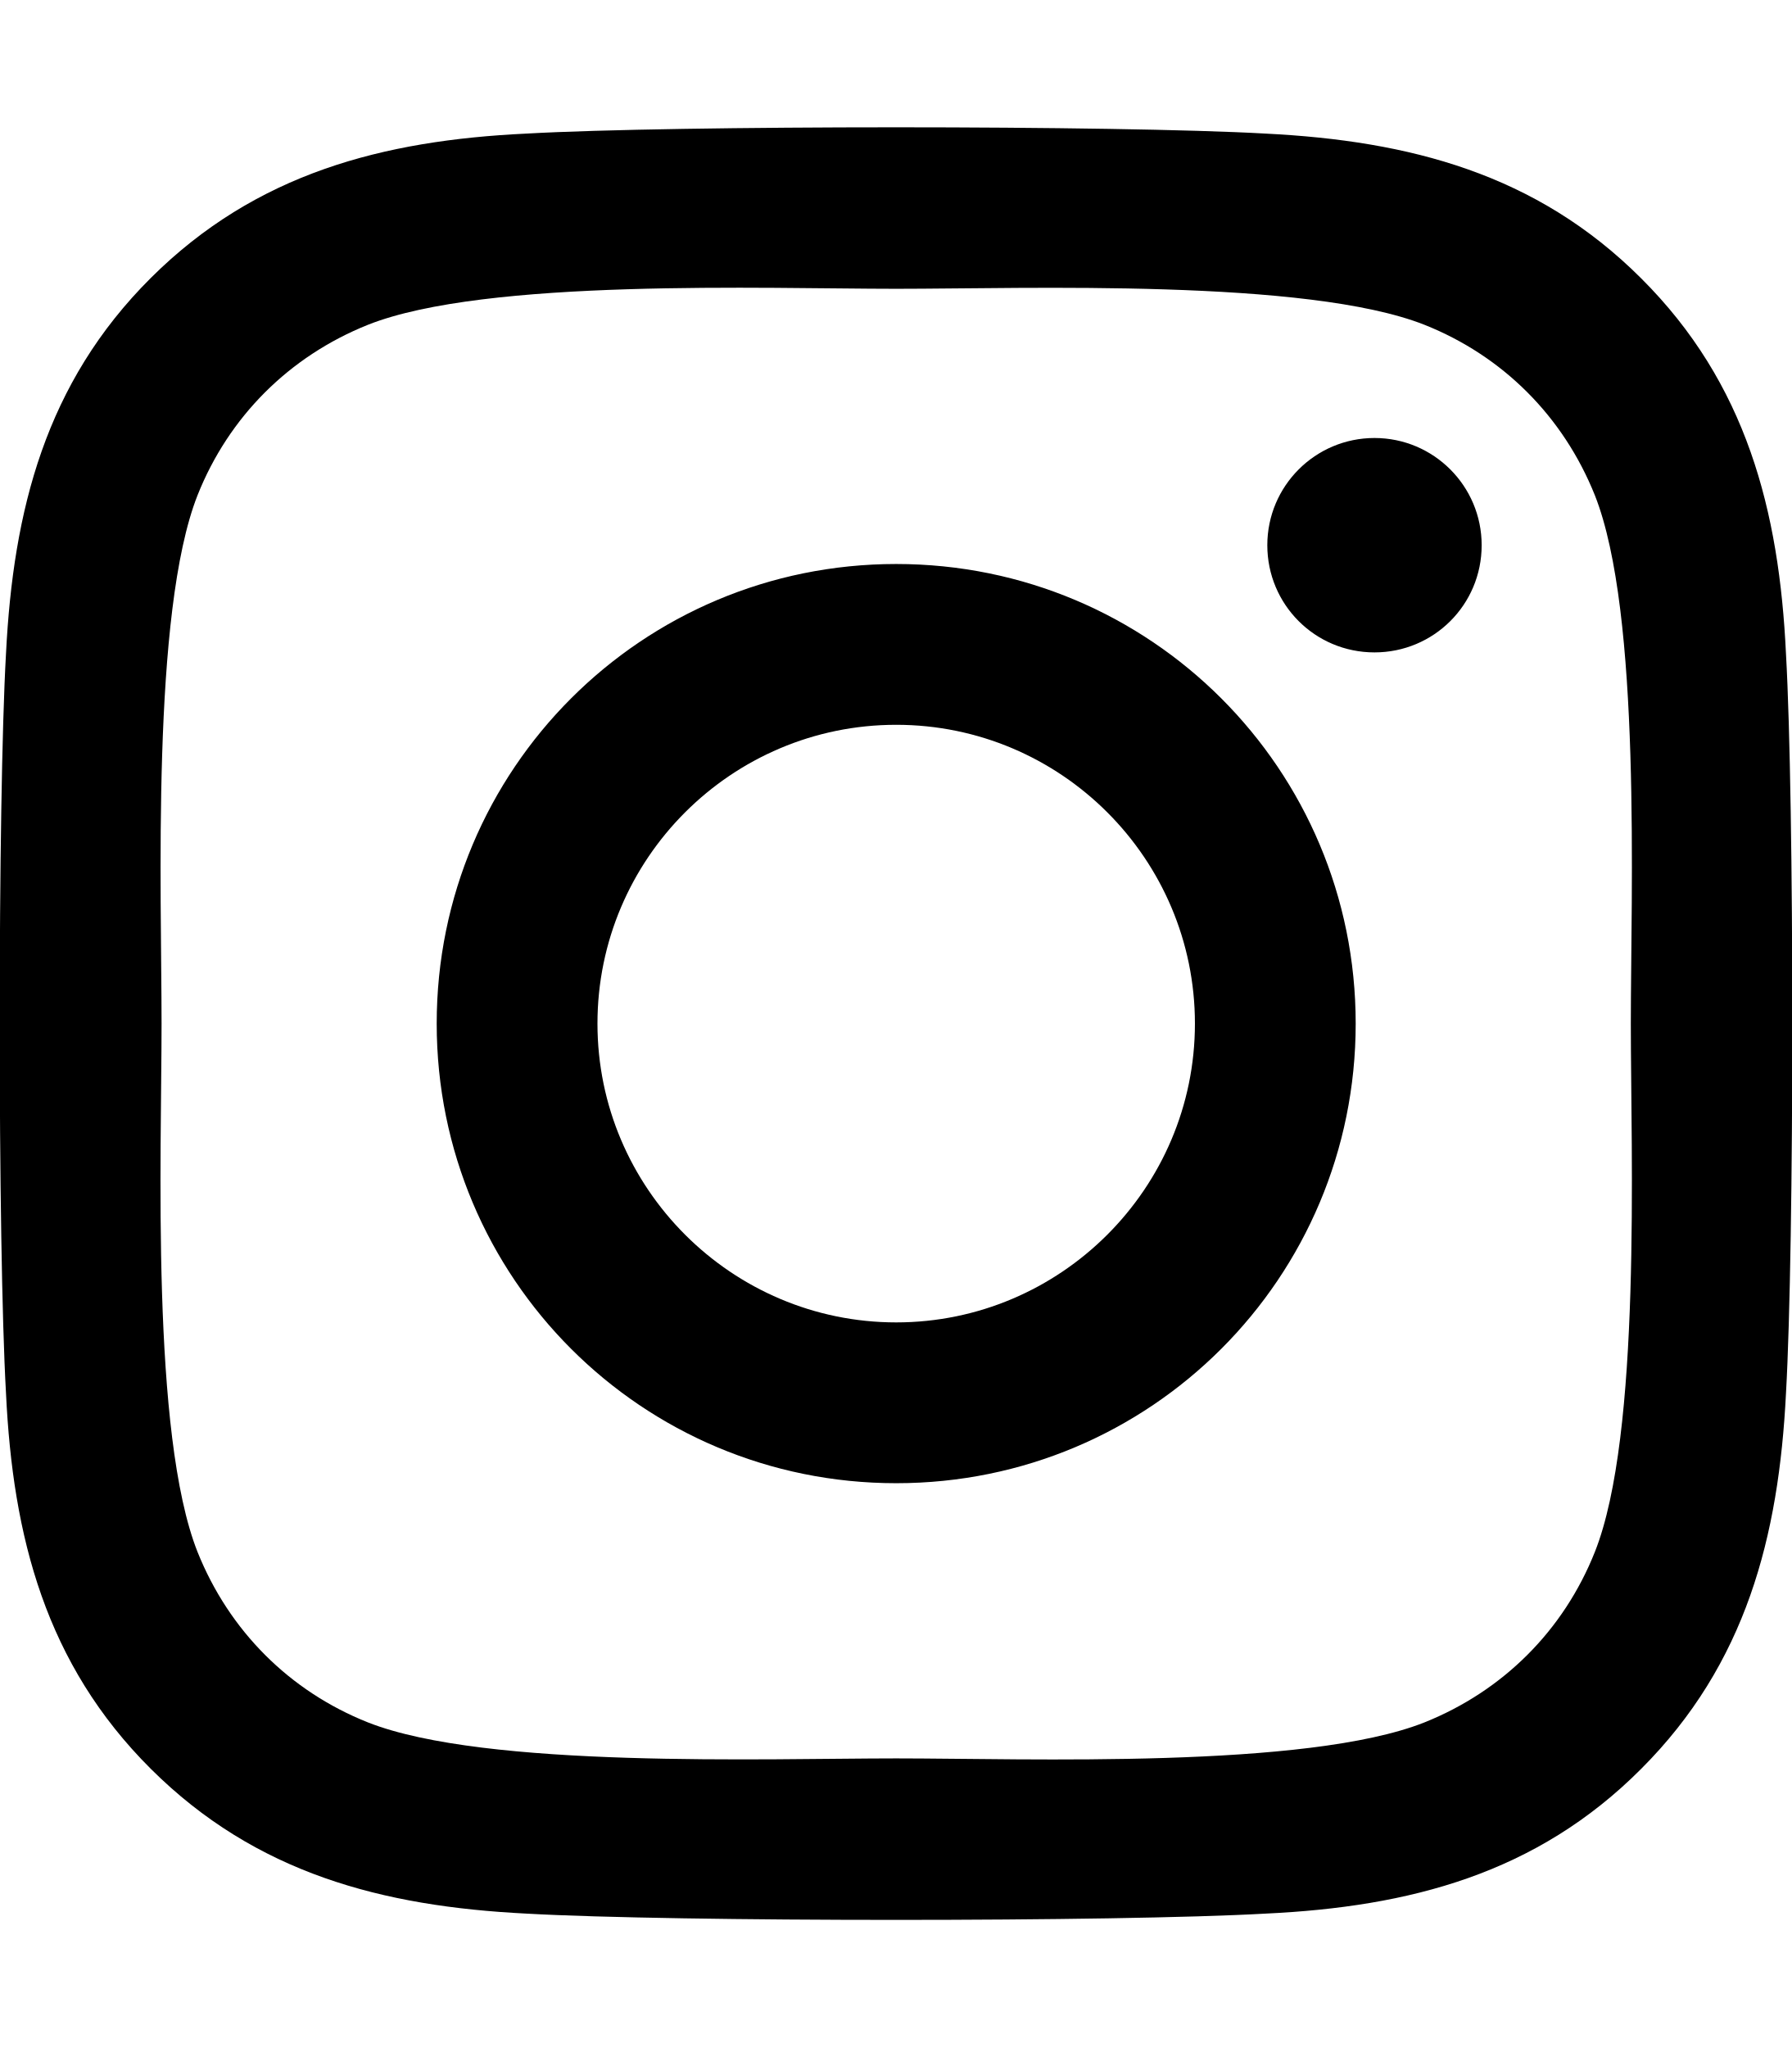
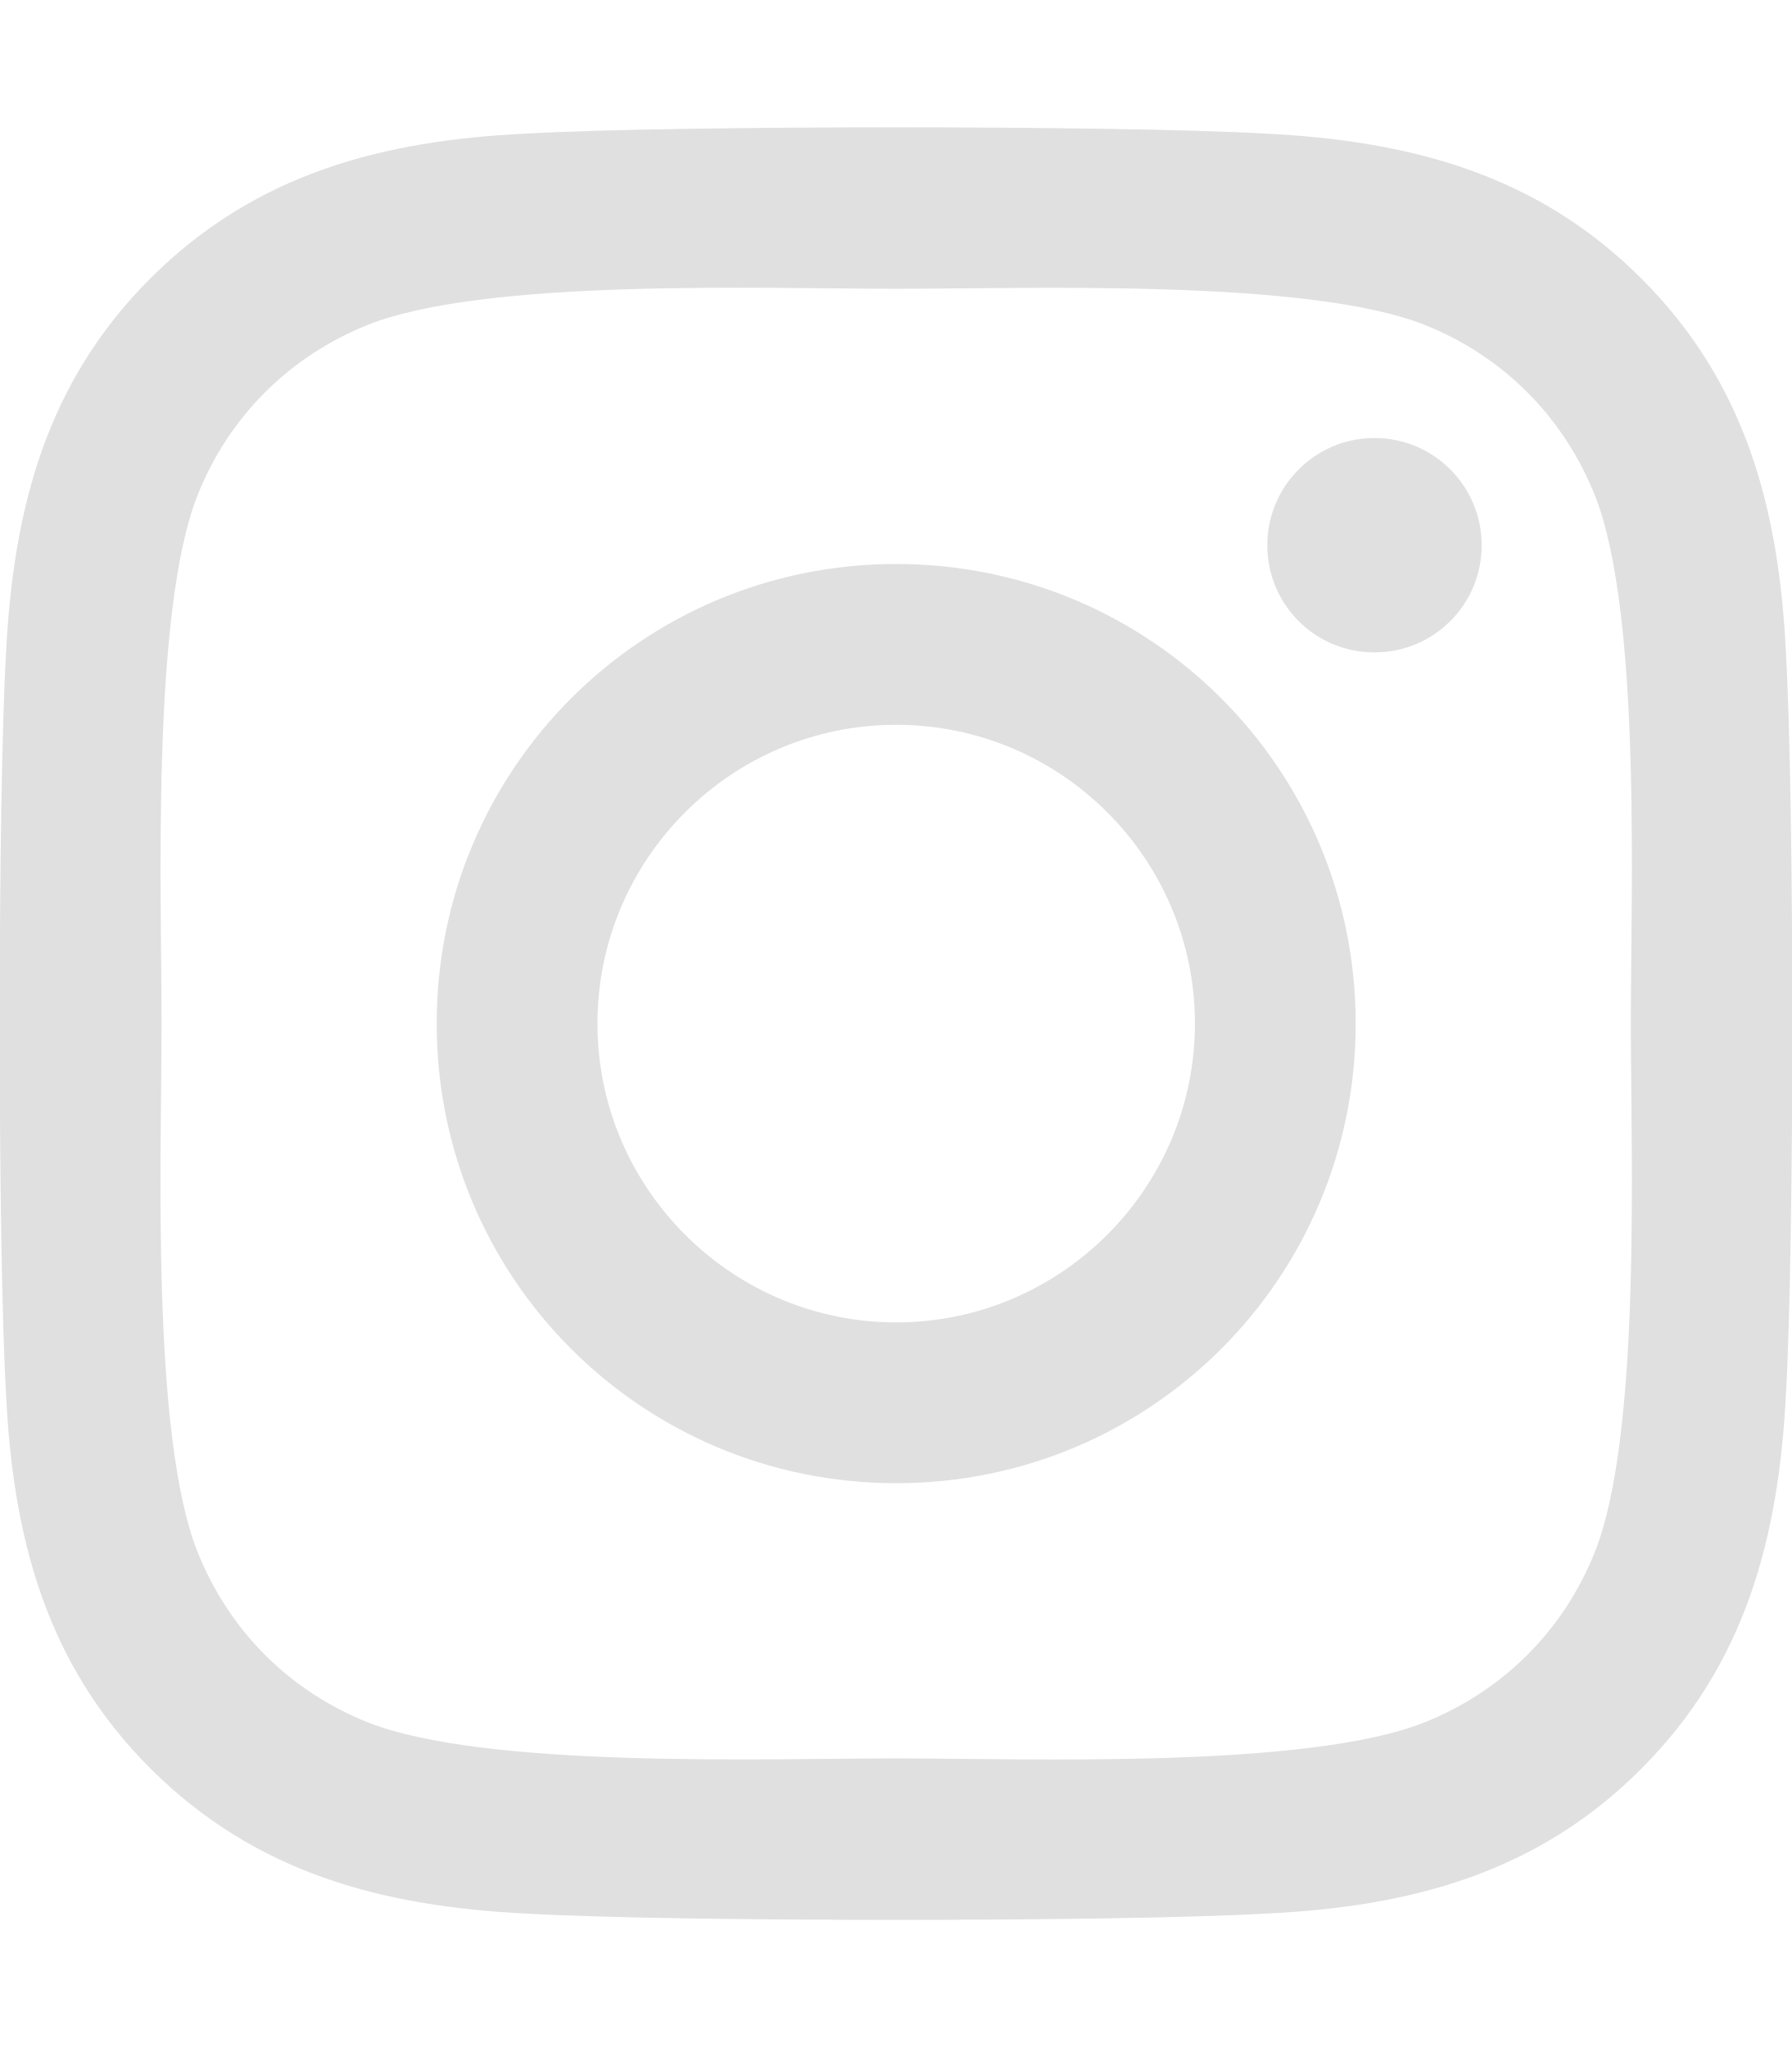
<svg xmlns="http://www.w3.org/2000/svg" aria-hidden="true" focusable="false" data-prefix="fab" data-icon="instagram" class="svg-inline--fa fa-instagram fa-w-14" role="img" viewBox="0 0 448 512">
-   <path fill="currentColor" d="M224.1 141c-63.6 0-114.9 51.3-114.9 114.9s51.3 114.9 114.9 114.9S339 319.5 339 255.9 287.7 141 224.1 141zm0 189.6c-41.1 0-74.7-33.5-74.7-74.7s33.5-74.7 74.7-74.7 74.7 33.5 74.7 74.7-33.6 74.7-74.7 74.7zm146.4-194.3c0 14.9-12 26.8-26.8 26.8-14.9 0-26.8-12-26.8-26.8s12-26.8 26.8-26.8 26.8 12 26.8 26.8zm76.1 27.2c-1.7-35.9-9.9-67.7-36.2-93.9-26.2-26.2-58-34.4-93.9-36.2-37-2.1-147.9-2.1-184.9 0-35.8 1.7-67.6 9.9-93.9 36.1s-34.4 58-36.2 93.9c-2.1 37-2.1 147.9 0 184.9 1.7 35.9 9.9 67.7 36.2 93.9s58 34.4 93.9 36.2c37 2.1 147.9 2.1 184.9 0 35.9-1.7 67.7-9.9 93.9-36.2 26.2-26.2 34.4-58 36.2-93.9 2.1-37 2.1-147.8 0-184.8zM398.8 388c-7.8 19.6-22.9 34.7-42.6 42.6-29.5 11.7-99.5 9-132.1 9s-102.7 2.6-132.1-9c-19.6-7.8-34.7-22.9-42.6-42.6-11.7-29.5-9-99.5-9-132.1s-2.6-102.7 9-132.1c7.8-19.6 22.9-34.7 42.6-42.6 29.5-11.7 99.5-9 132.1-9s102.7-2.6 132.1 9c19.6 7.8 34.7 22.9 42.6 42.6 11.7 29.5 9 99.5 9 132.1s2.7 102.7-9 132.1z" />
+   <path fill="#e0e0e0" d="M224.1 141c-63.6 0-114.9 51.3-114.9 114.9s51.3 114.9 114.9 114.9S339 319.5 339 255.9 287.7 141 224.1 141zm0 189.6c-41.1 0-74.7-33.5-74.7-74.7s33.5-74.7 74.7-74.7 74.7 33.5 74.7 74.7-33.6 74.7-74.7 74.7zm146.4-194.3c0 14.9-12 26.8-26.8 26.8-14.9 0-26.8-12-26.8-26.8s12-26.8 26.8-26.8 26.8 12 26.8 26.8zm76.1 27.2c-1.7-35.9-9.9-67.7-36.2-93.9-26.2-26.2-58-34.4-93.9-36.2-37-2.1-147.9-2.1-184.9 0-35.8 1.7-67.6 9.9-93.9 36.1s-34.4 58-36.2 93.9c-2.1 37-2.1 147.9 0 184.9 1.7 35.9 9.9 67.7 36.2 93.9s58 34.4 93.9 36.2c37 2.1 147.9 2.1 184.9 0 35.9-1.7 67.7-9.9 93.9-36.2 26.2-26.2 34.4-58 36.2-93.9 2.1-37 2.1-147.8 0-184.8zM398.8 388c-7.8 19.6-22.9 34.7-42.6 42.6-29.5 11.7-99.5 9-132.1 9s-102.7 2.6-132.1-9c-19.6-7.8-34.7-22.9-42.6-42.6-11.7-29.5-9-99.5-9-132.1s-2.6-102.7 9-132.1c7.8-19.6 22.9-34.7 42.6-42.6 29.5-11.7 99.5-9 132.1-9s102.7-2.6 132.1 9c19.6 7.8 34.7 22.9 42.6 42.6 11.7 29.5 9 99.5 9 132.1s2.7 102.7-9 132.1z" />
</svg>
